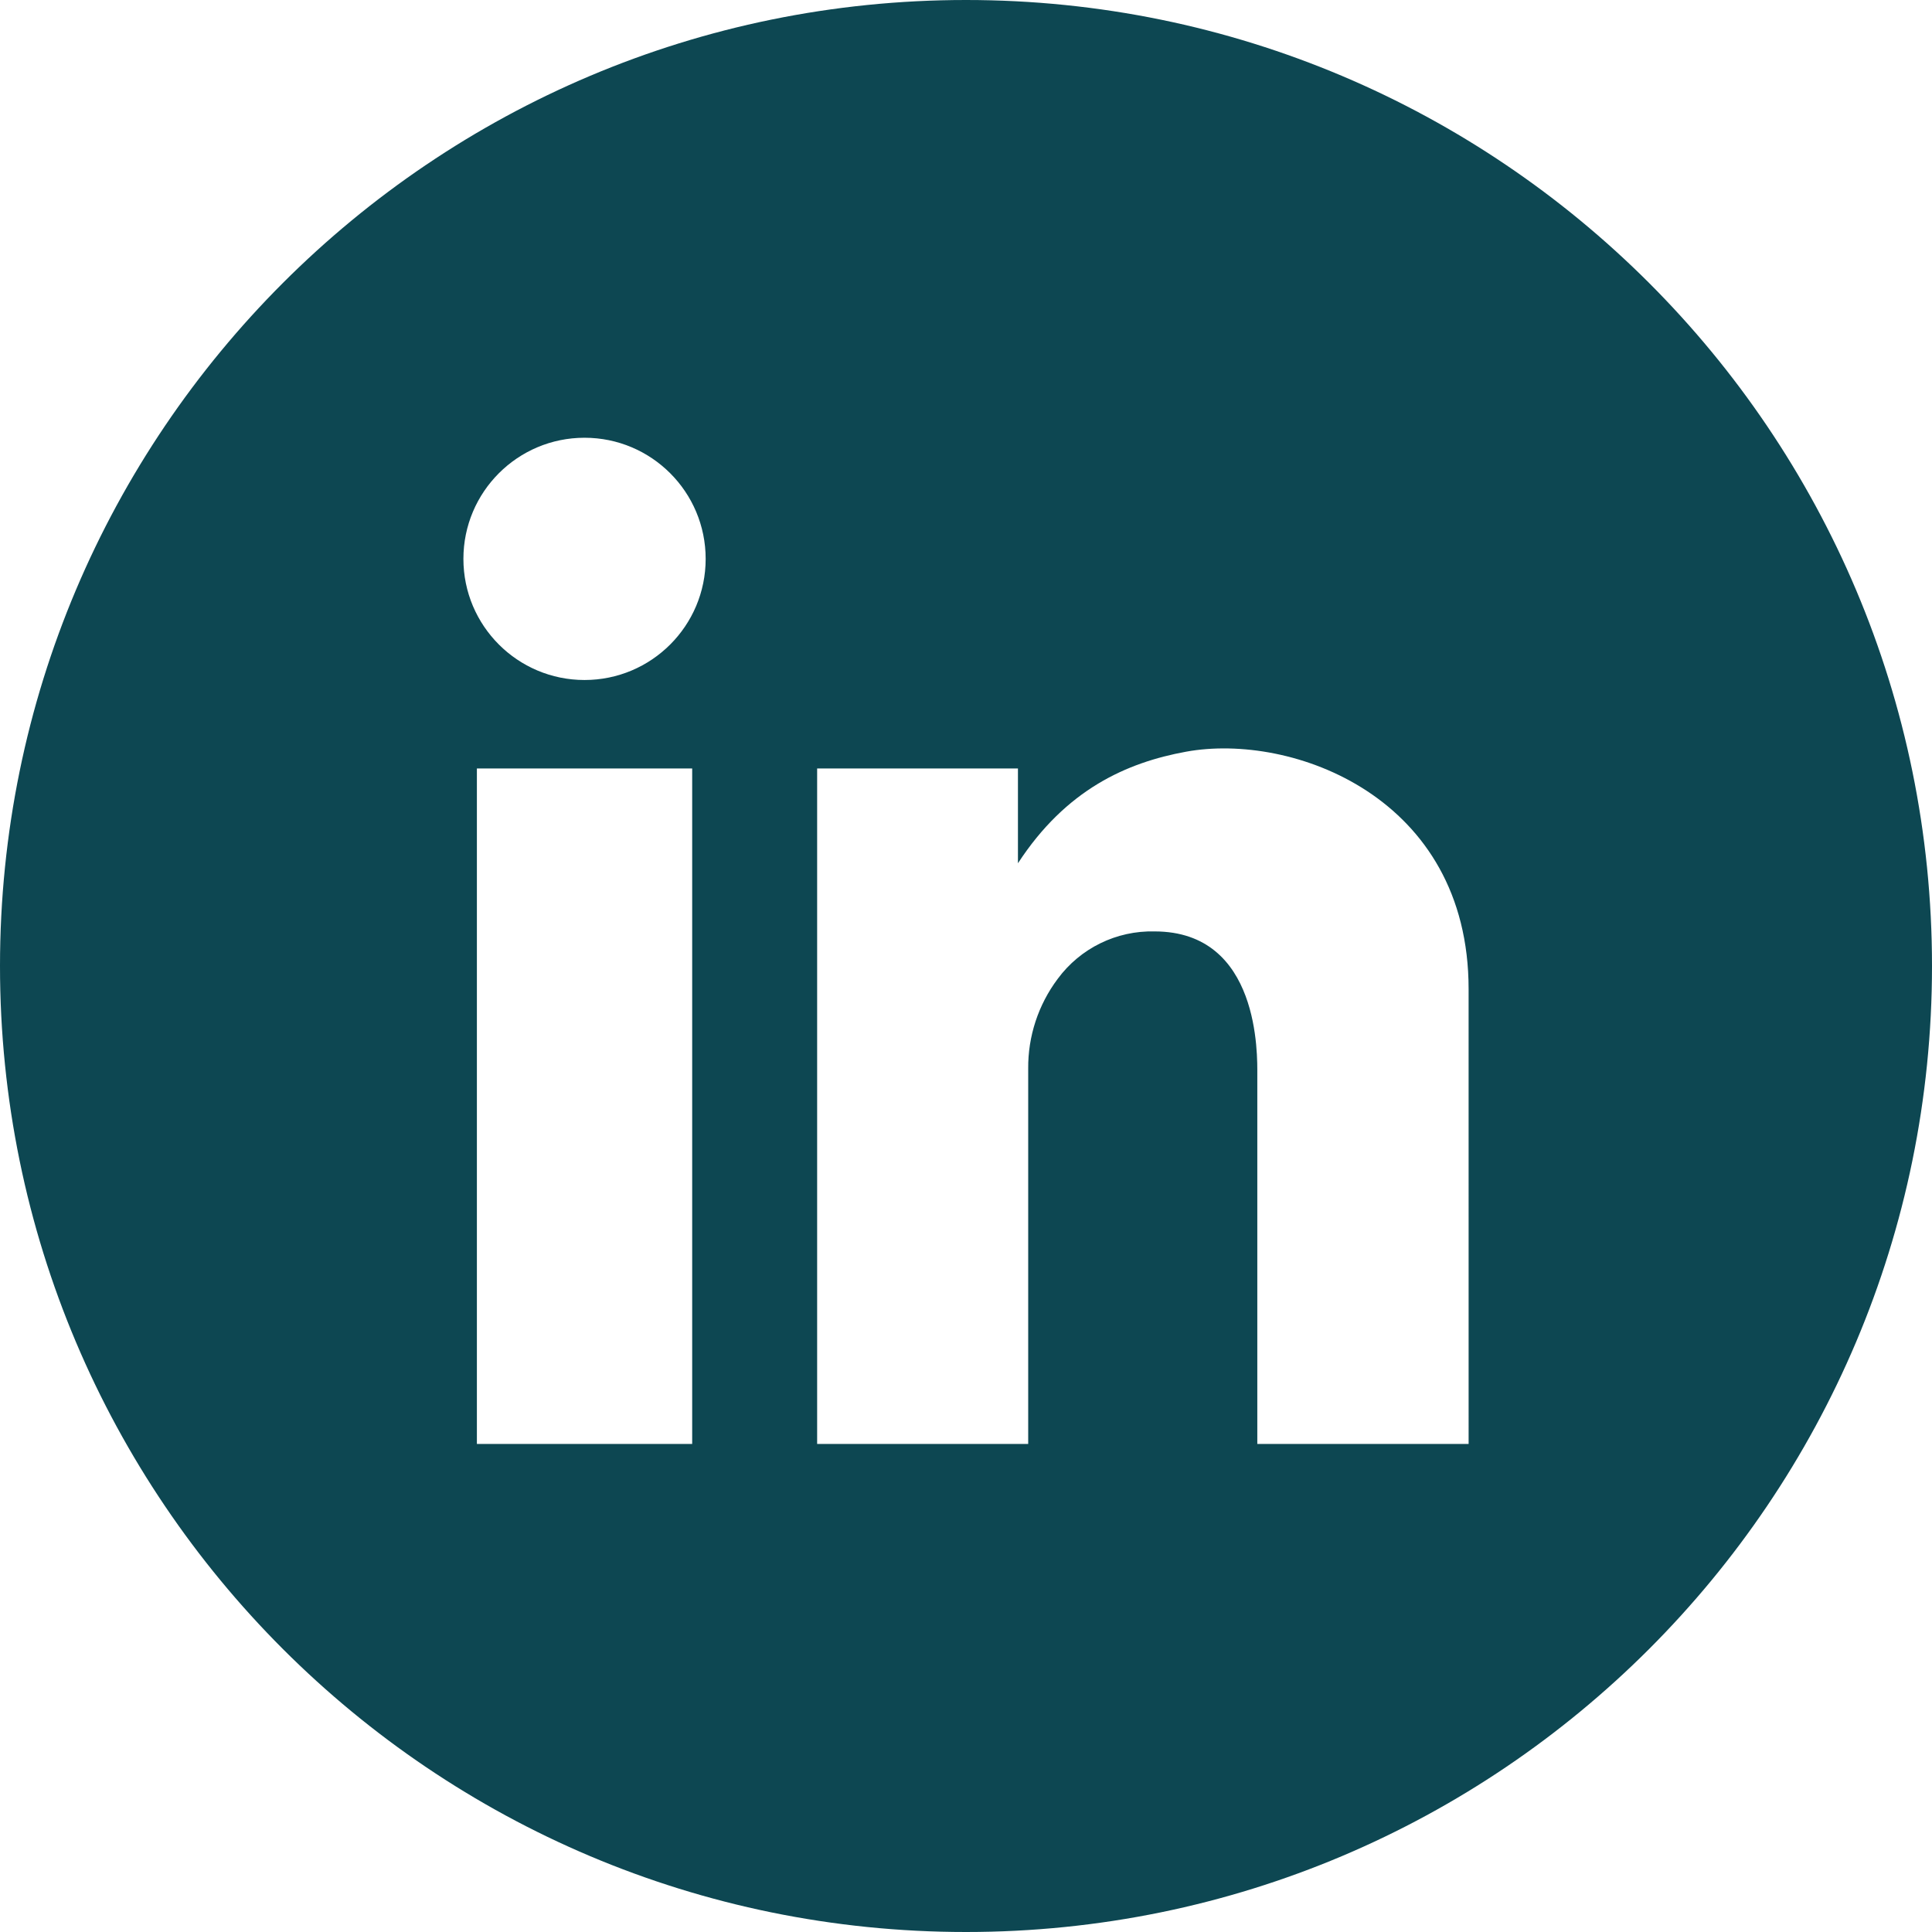
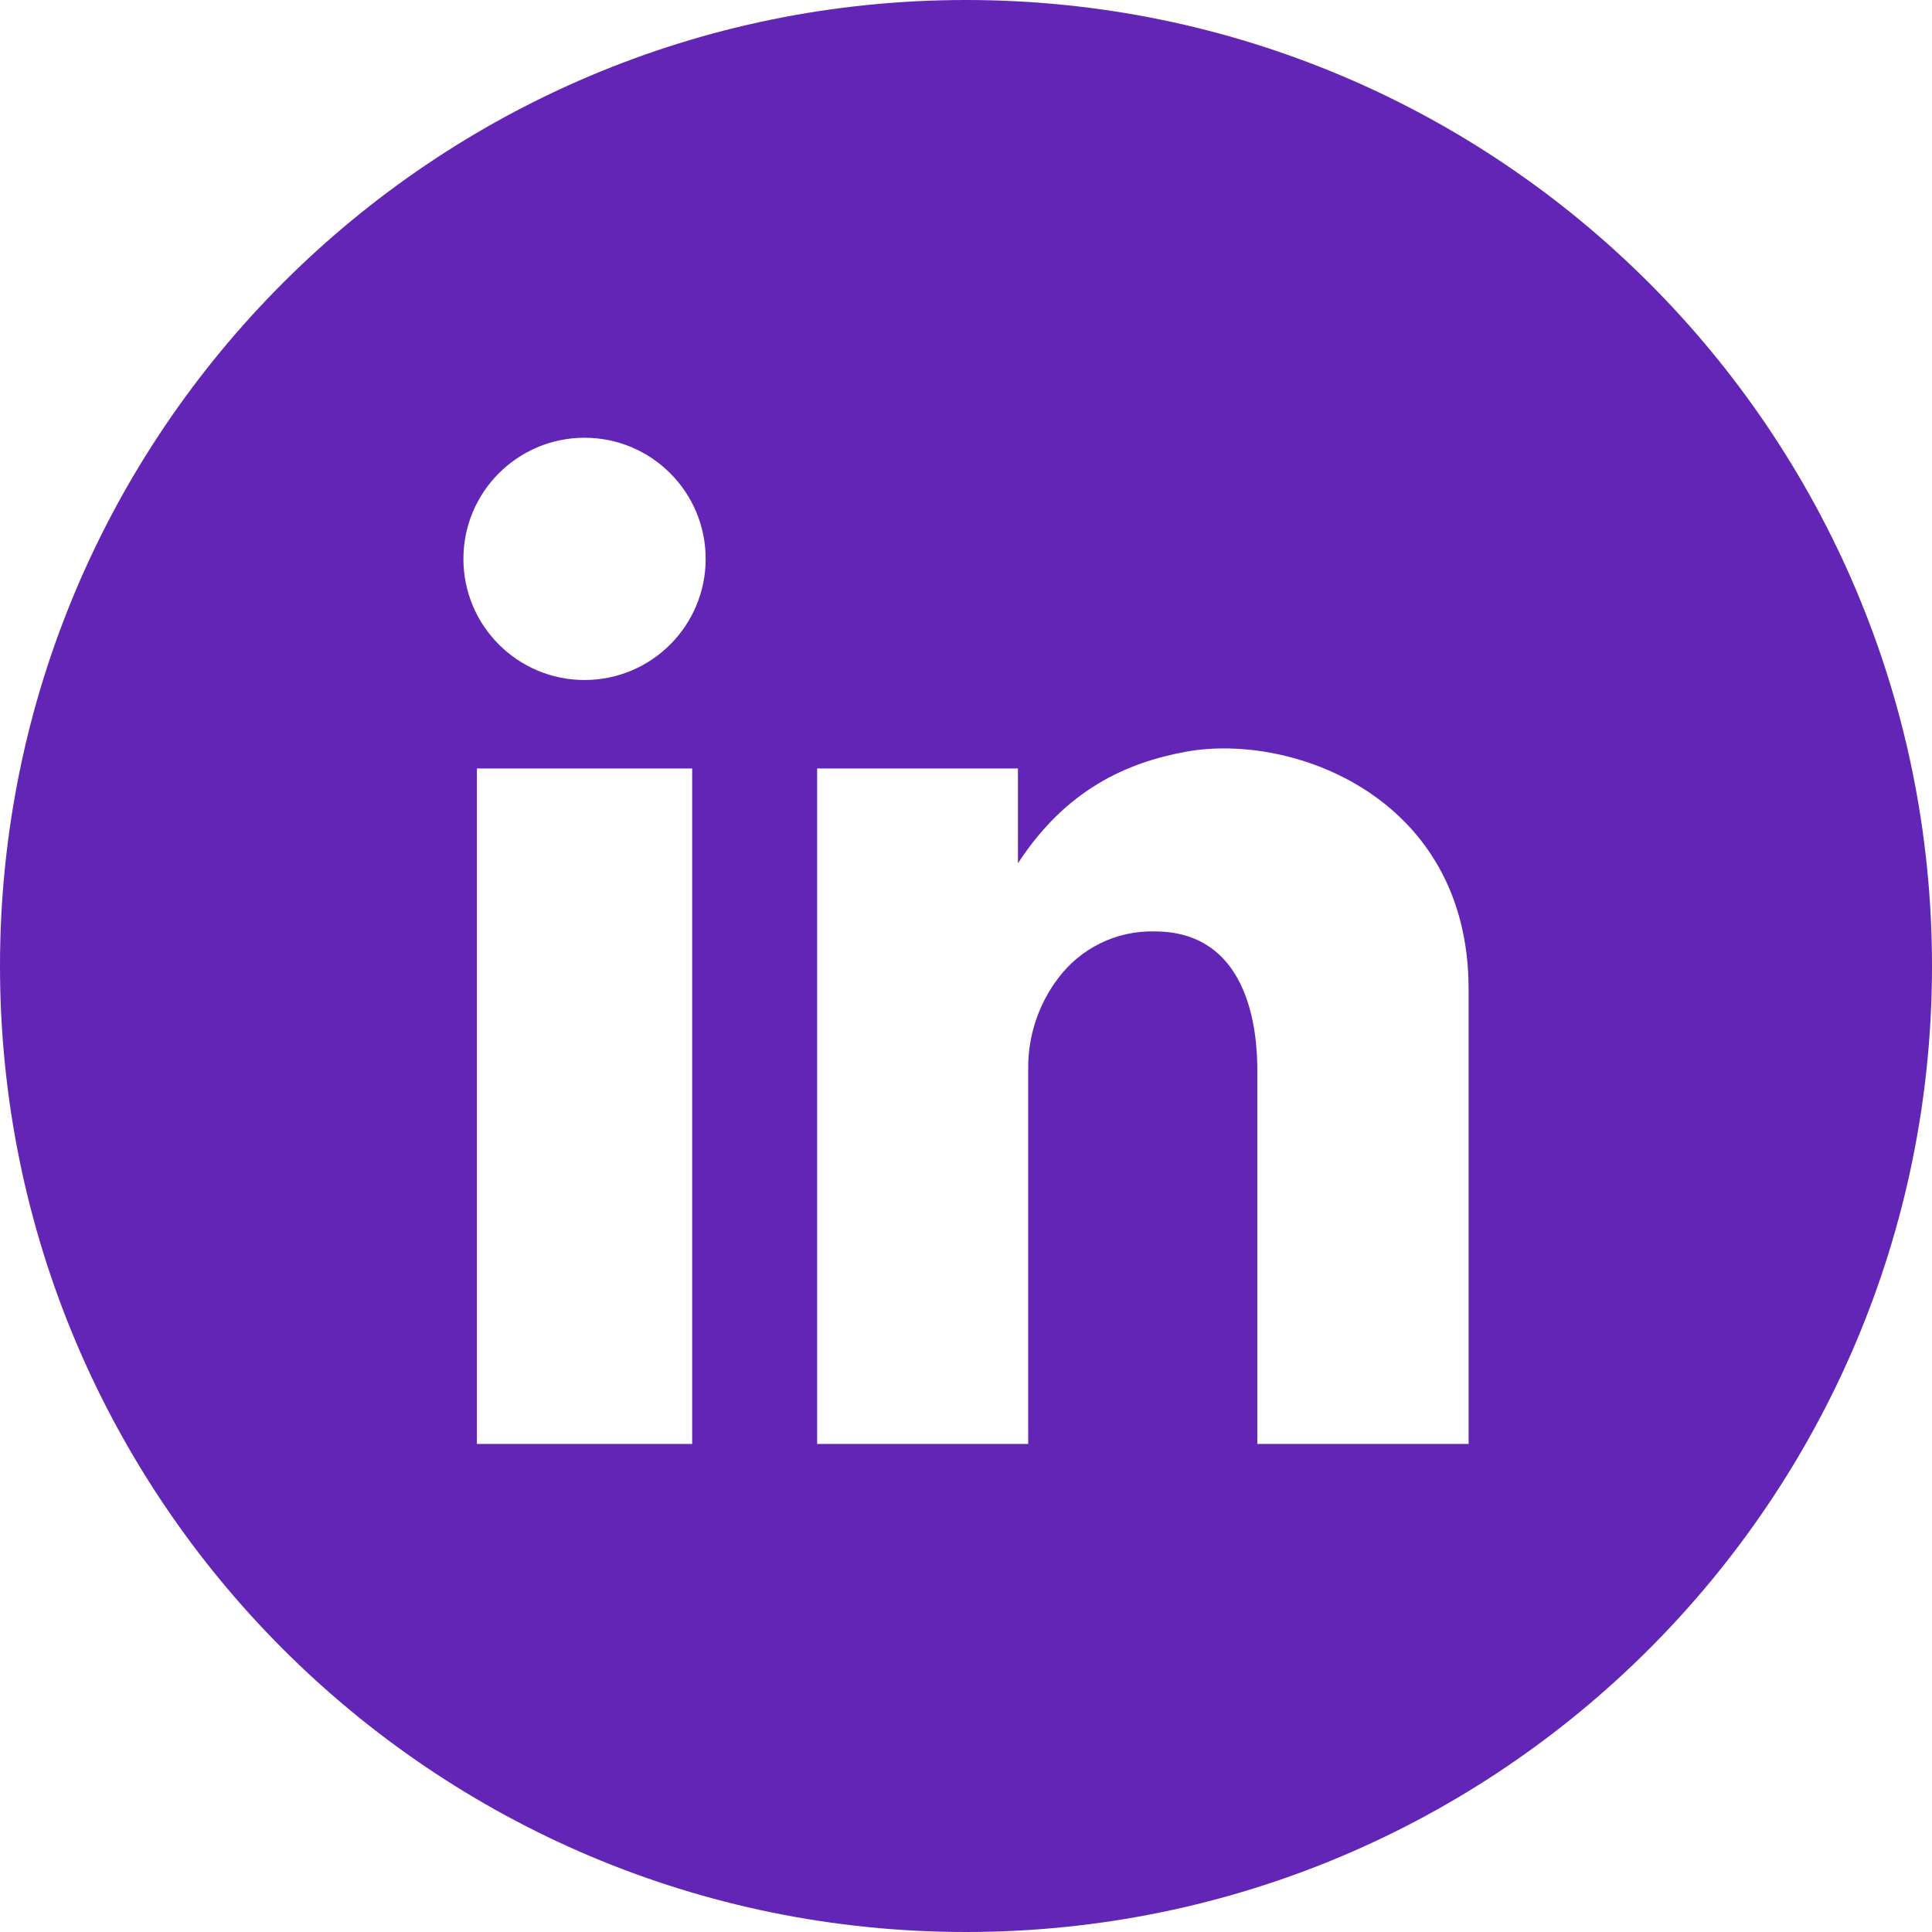
<svg xmlns="http://www.w3.org/2000/svg" data-name="Layer 1" id="Layer_1" viewBox="0 0 512 512">
-   <path d="M256,0C114.615,0,0,114.615,0,256S114.615,512,256,512,512,397.385,512,256,397.385,0,256,0ZM183.435,382.667H126.381V203.653h57.054ZM154.908,180.208a32.1,32.1,0,1,1,32.1-32.1A32.1,32.1,0,0,1,154.908,180.208ZM389.2,382.667h-56l0-97.882c0-4.973.785-37.949-27.219-37.949a30.948,30.948,0,0,0-25.681,12.576,39.134,39.134,0,0,0-7.818,23.8v99.451H216.55V203.653h53.216v25.124c12.737-19.541,28.789-26.694,44.578-29.573,28.027-5.11,74.851,11.952,74.851,62.9Z" fill="#0D4752" />
+   <path d="M256,0C114.615,0,0,114.615,0,256S114.615,512,256,512,512,397.385,512,256,397.385,0,256,0ZM183.435,382.667H126.381V203.653h57.054ZM154.908,180.208a32.1,32.1,0,1,1,32.1-32.1A32.1,32.1,0,0,1,154.908,180.208ZM389.2,382.667h-56l0-97.882c0-4.973.785-37.949-27.219-37.949a30.948,30.948,0,0,0-25.681,12.576,39.134,39.134,0,0,0-7.818,23.8v99.451H216.55V203.653h53.216v25.124c12.737-19.541,28.789-26.694,44.578-29.573,28.027-5.11,74.851,11.952,74.851,62.9Z" fill="#6225B5" />
</svg>
